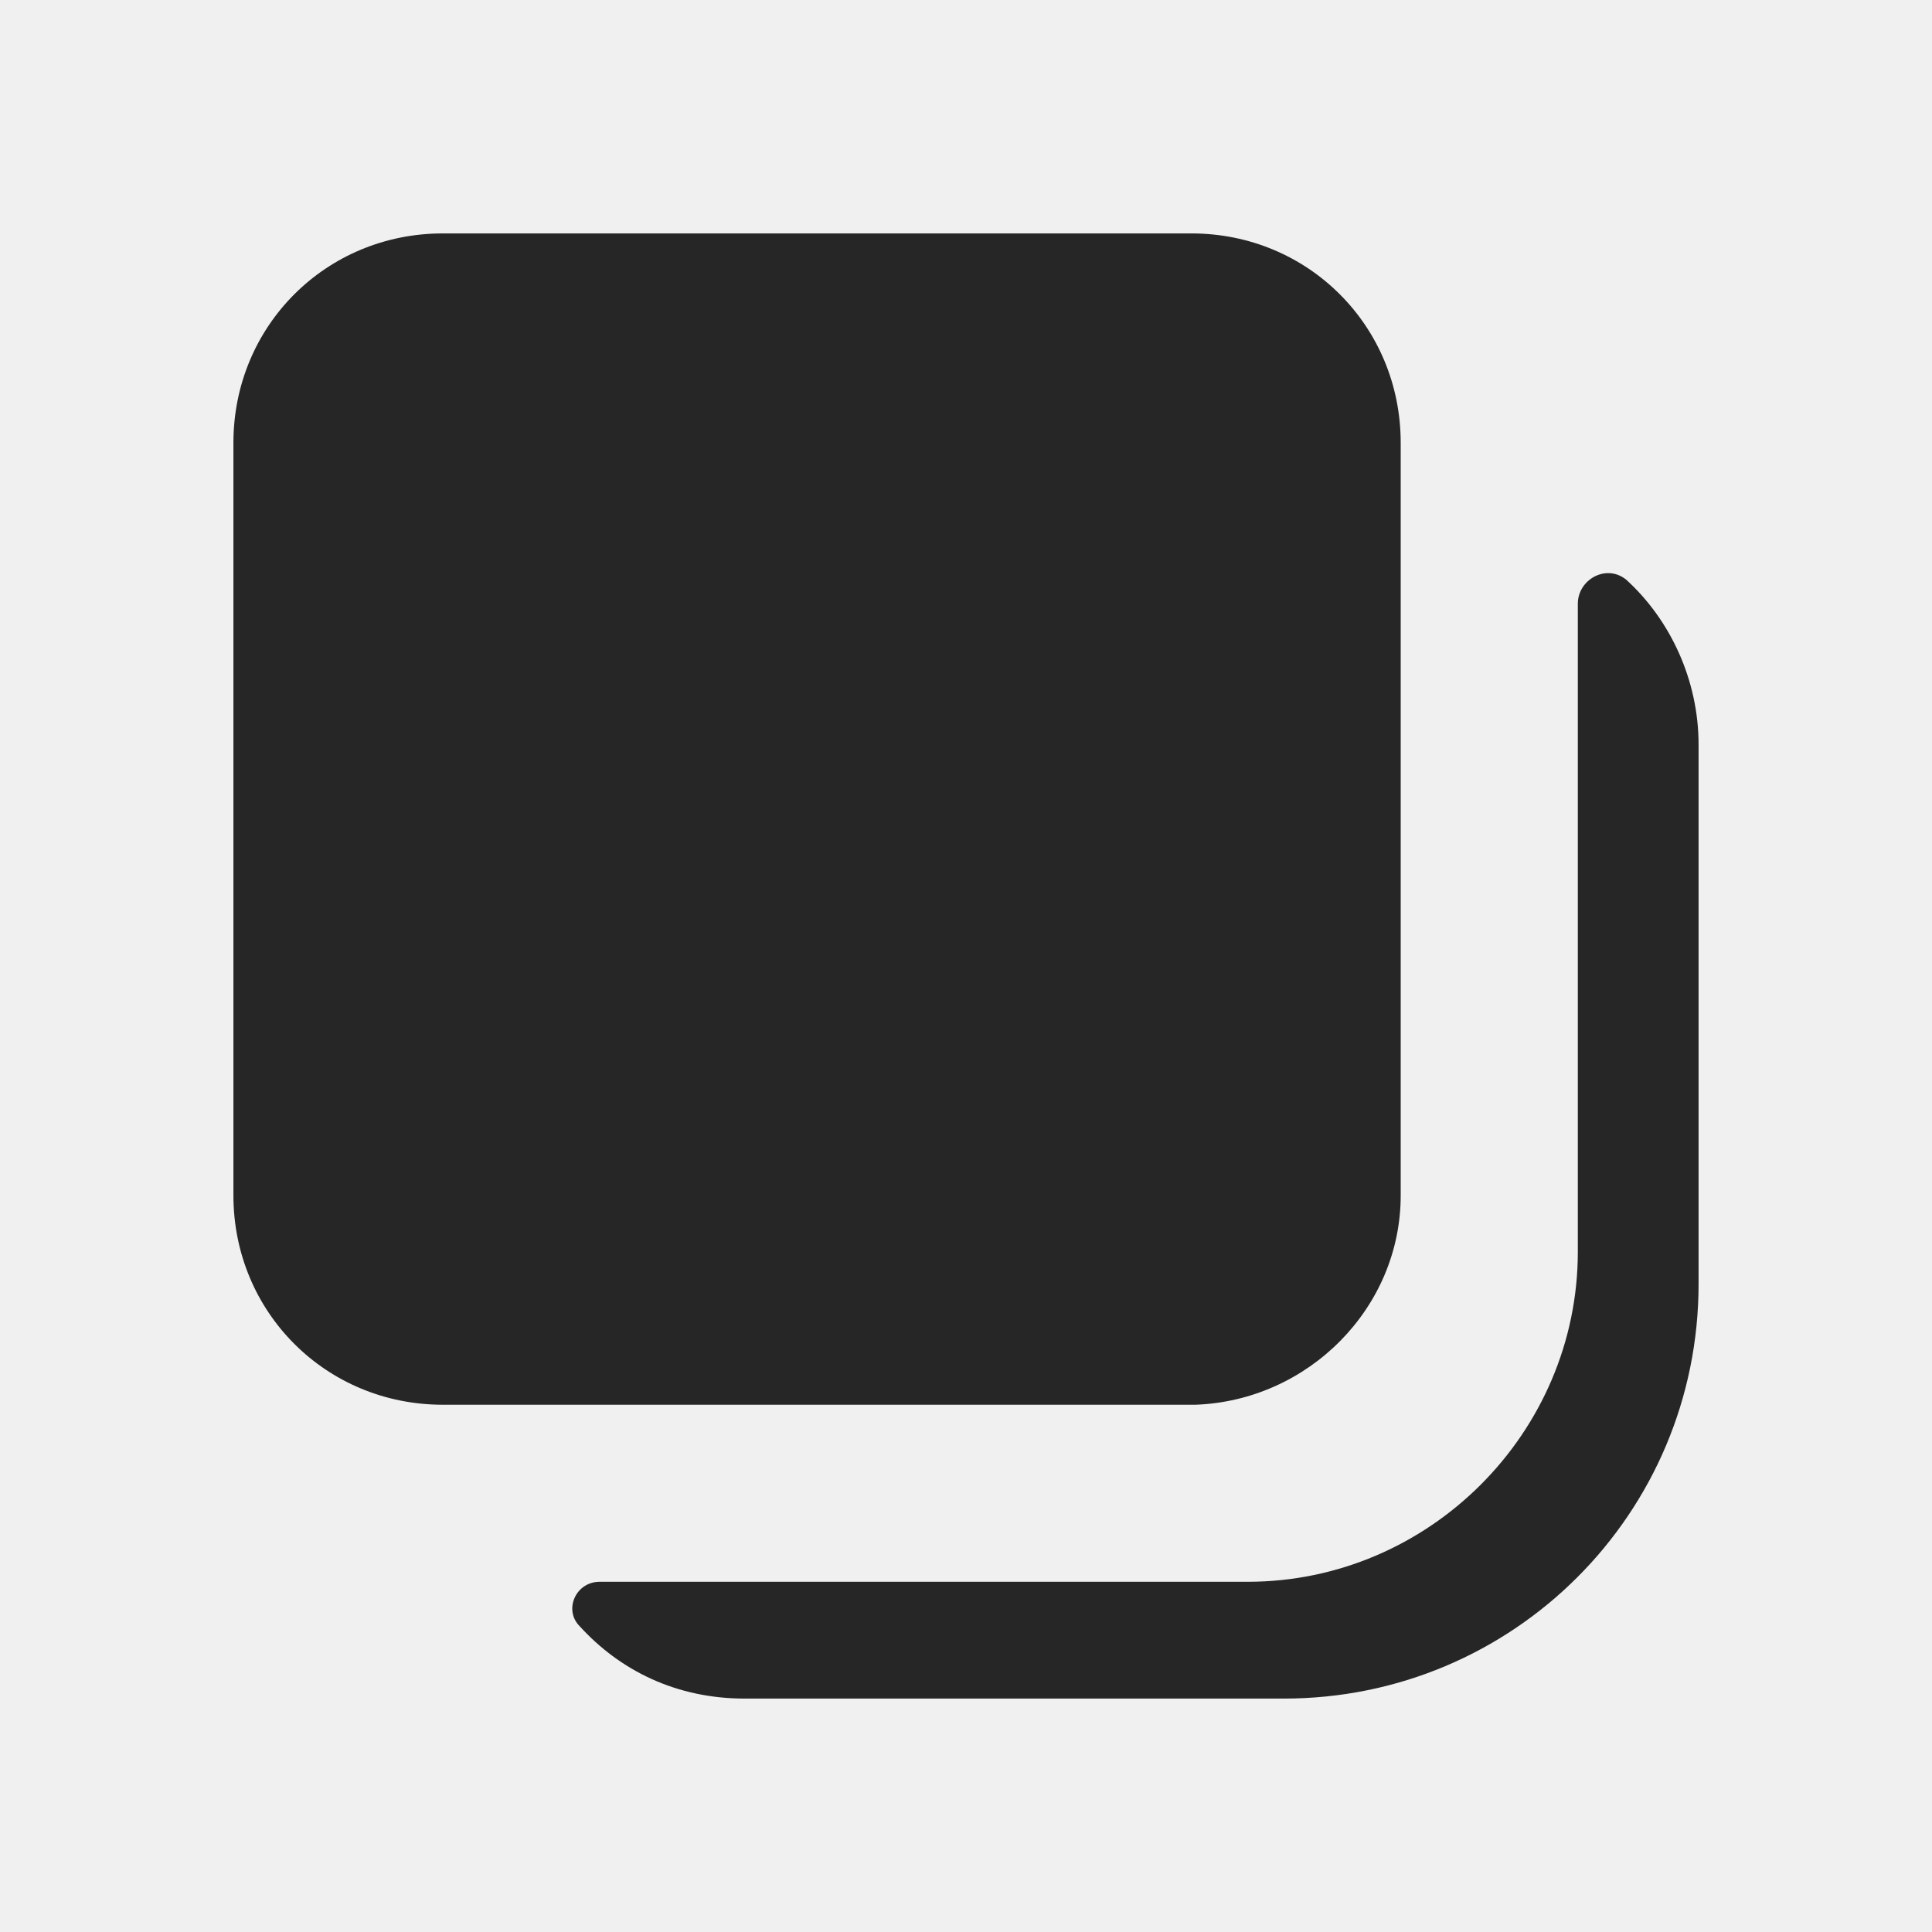
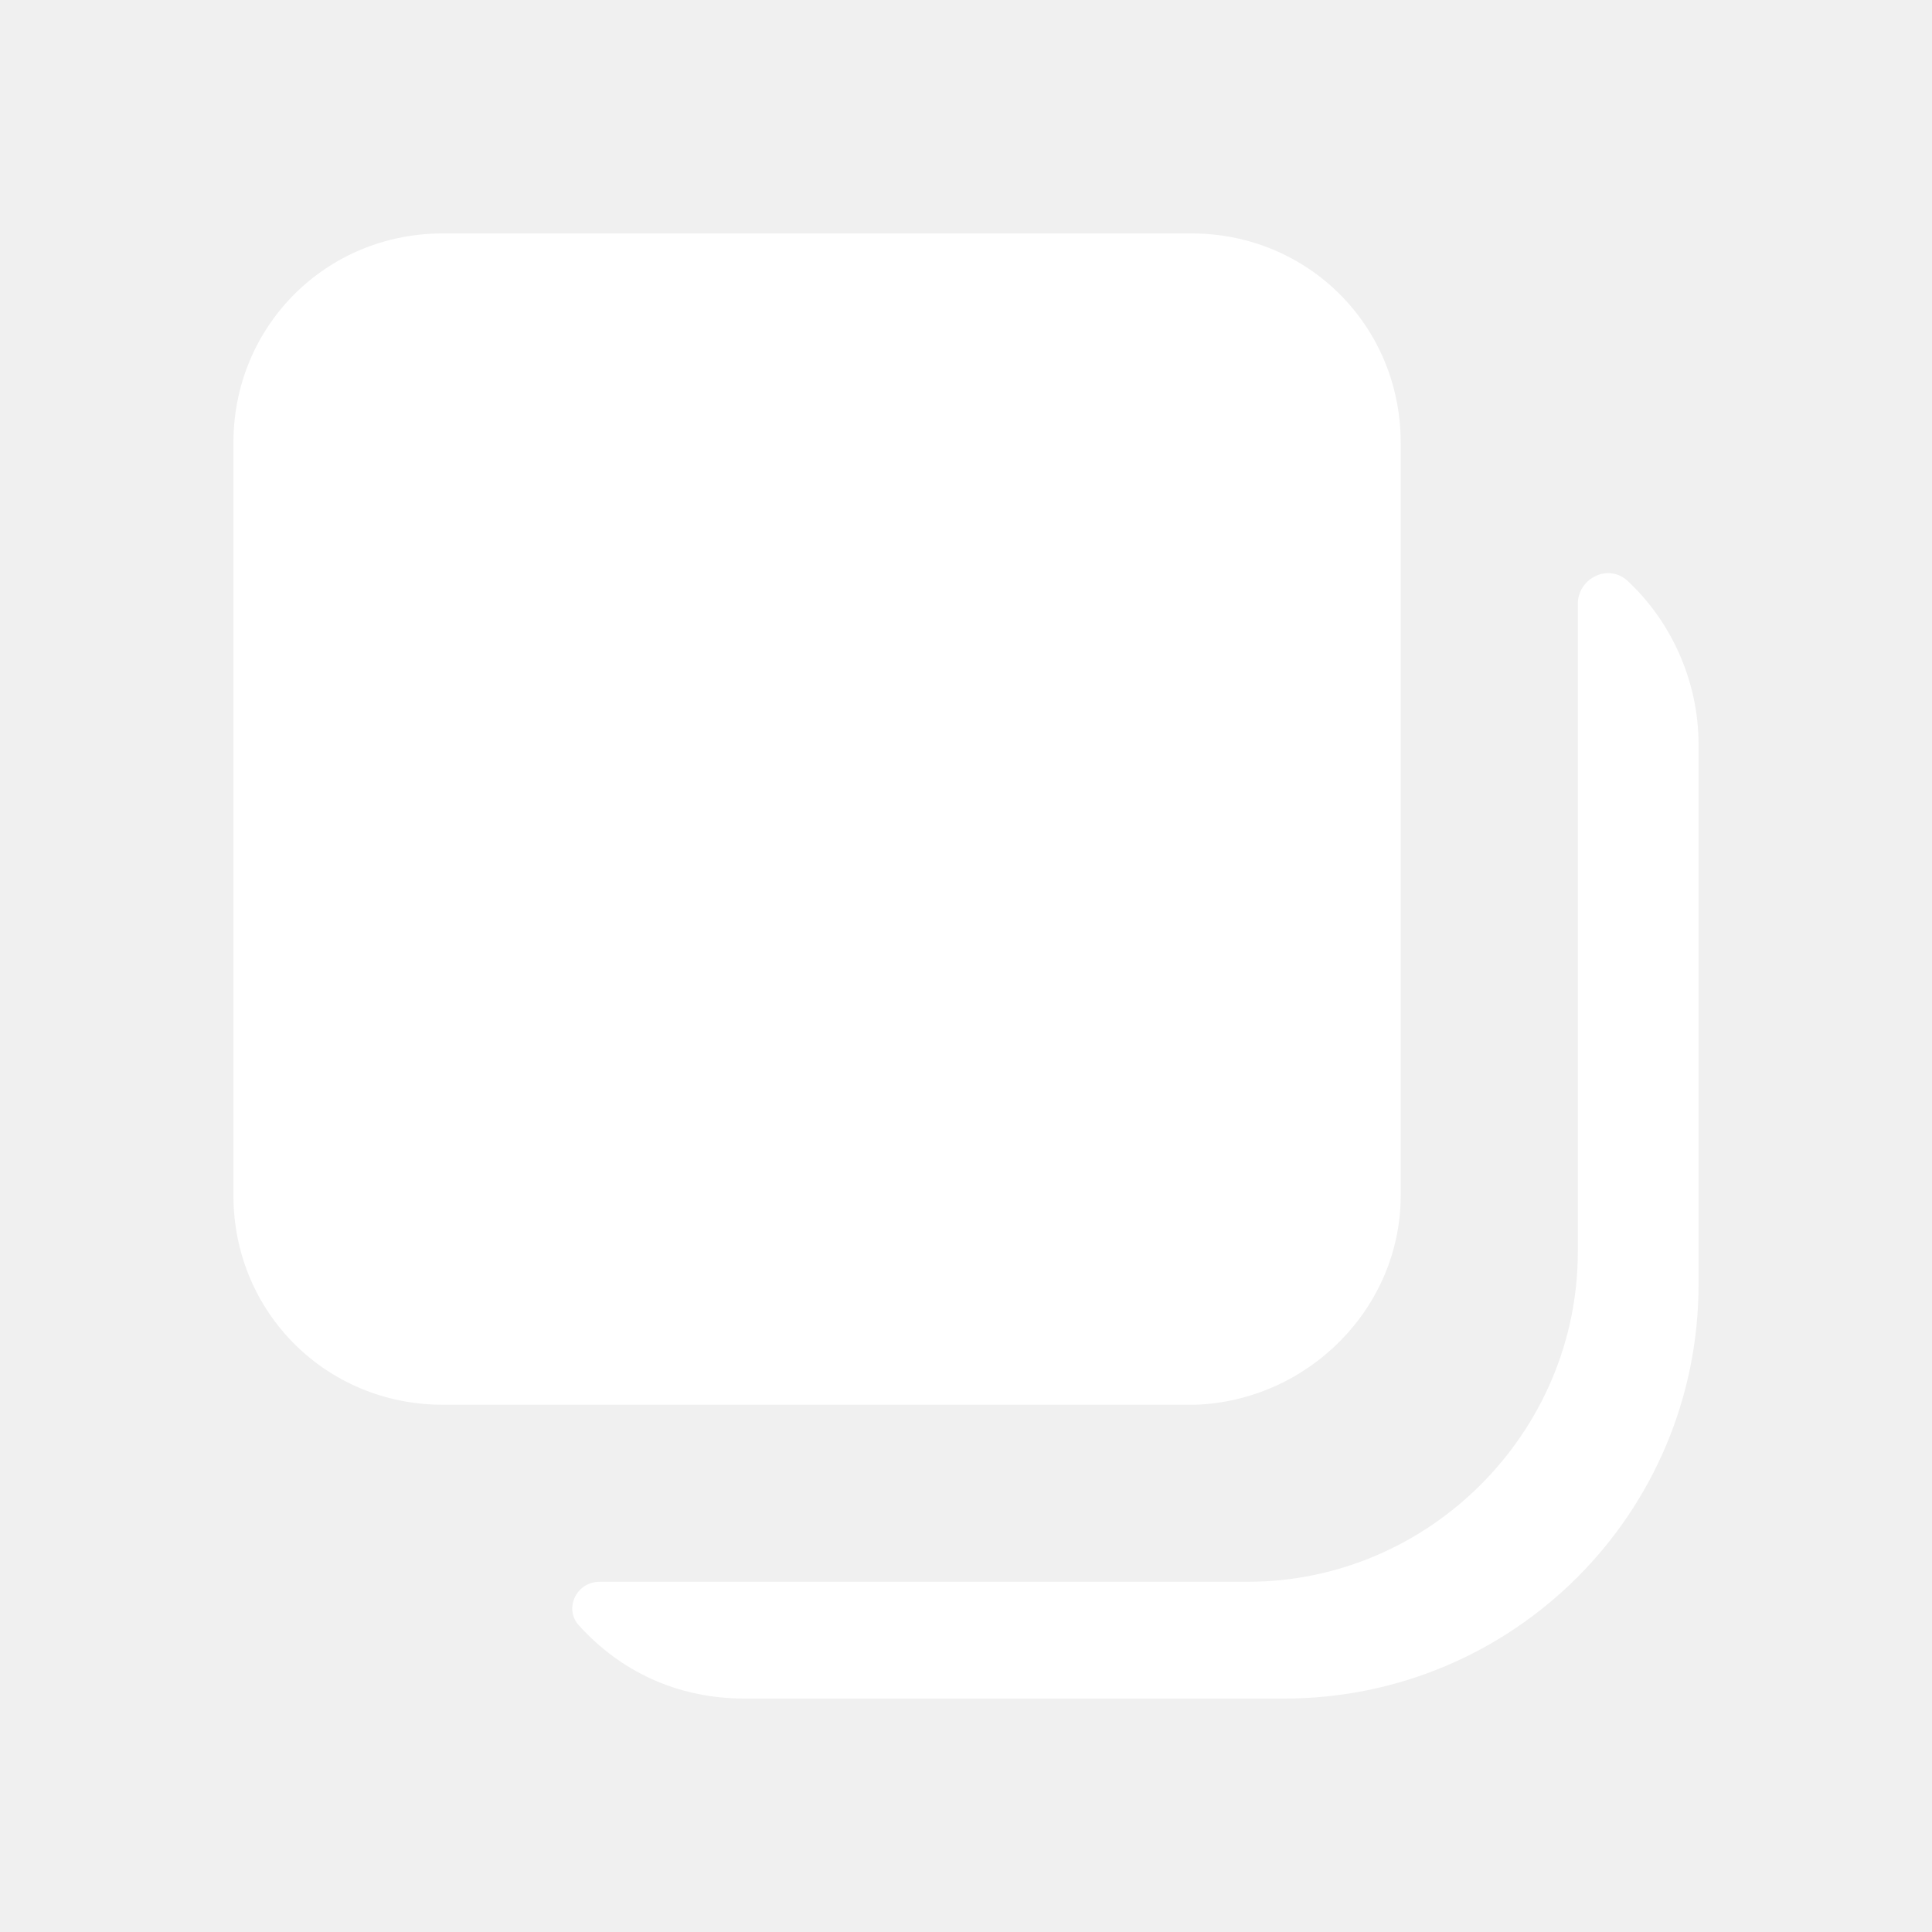
<svg xmlns="http://www.w3.org/2000/svg" width="22" height="22" viewBox="0 0 22 22" fill="none">
-   <path d="M15.95 13.613V5.042C15.95 3.712 14.896 2.658 13.567 2.658H5.042C3.712 2.658 2.658 3.712 2.658 5.042V13.613C2.658 14.942 3.712 15.996 5.042 15.996H13.613C14.896 15.95 15.95 14.896 15.95 13.613ZM17.967 6.875V14.254C17.967 16.317 16.271 18.012 14.208 18.012H6.829C6.554 18.012 6.417 18.333 6.6 18.517C7.058 19.021 7.7 19.342 8.479 19.342H14.621C17.233 19.342 19.342 17.233 19.342 14.621V8.479C19.342 7.746 19.021 7.058 18.517 6.6C18.288 6.417 17.967 6.6 17.967 6.875Z" fill="#262626" />
+   <path d="M15.95 13.613V5.042C15.95 3.712 14.896 2.658 13.567 2.658H5.042C3.712 2.658 2.658 3.712 2.658 5.042V13.613C2.658 14.942 3.712 15.996 5.042 15.996H13.613C14.896 15.95 15.95 14.896 15.95 13.613ZM17.967 6.875V14.254C17.967 16.317 16.271 18.012 14.208 18.012H6.829C6.554 18.012 6.417 18.333 6.6 18.517C7.058 19.021 7.7 19.342 8.479 19.342H14.621C17.233 19.342 19.342 17.233 19.342 14.621V8.479C19.342 7.746 19.021 7.058 18.517 6.6C18.288 6.417 17.967 6.6 17.967 6.875Z" fill="#ffffff" />
</svg>
